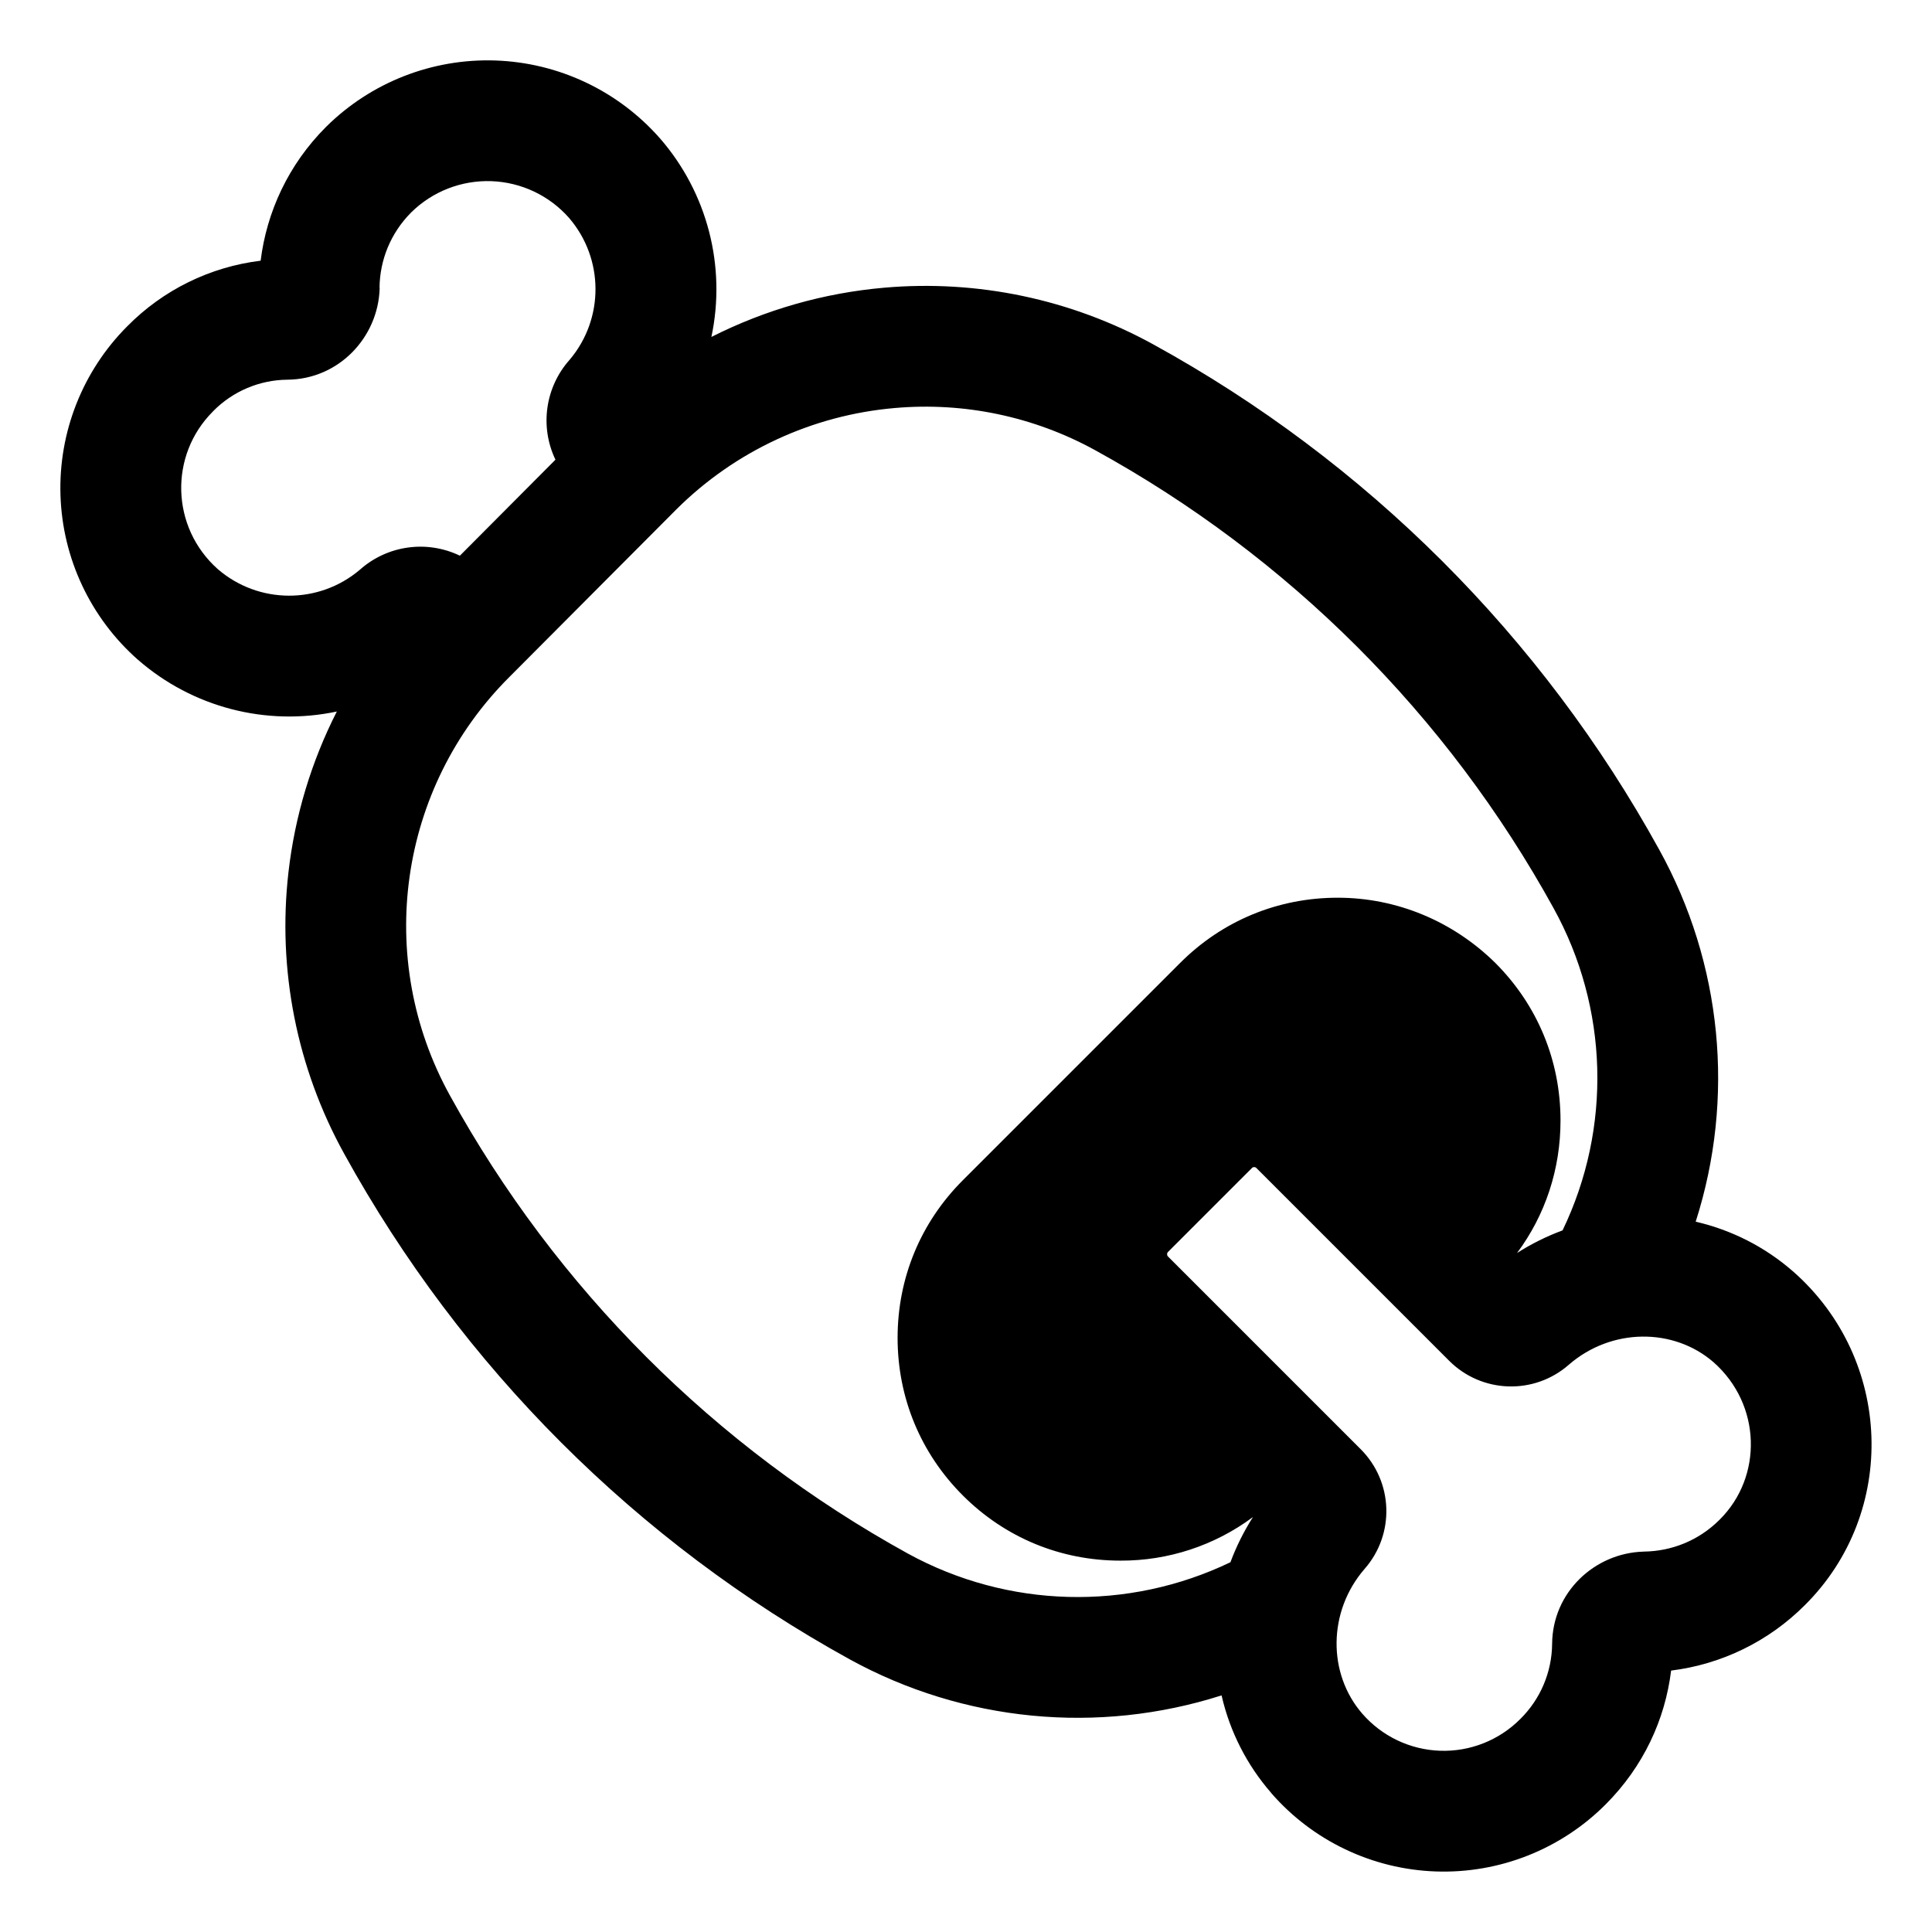
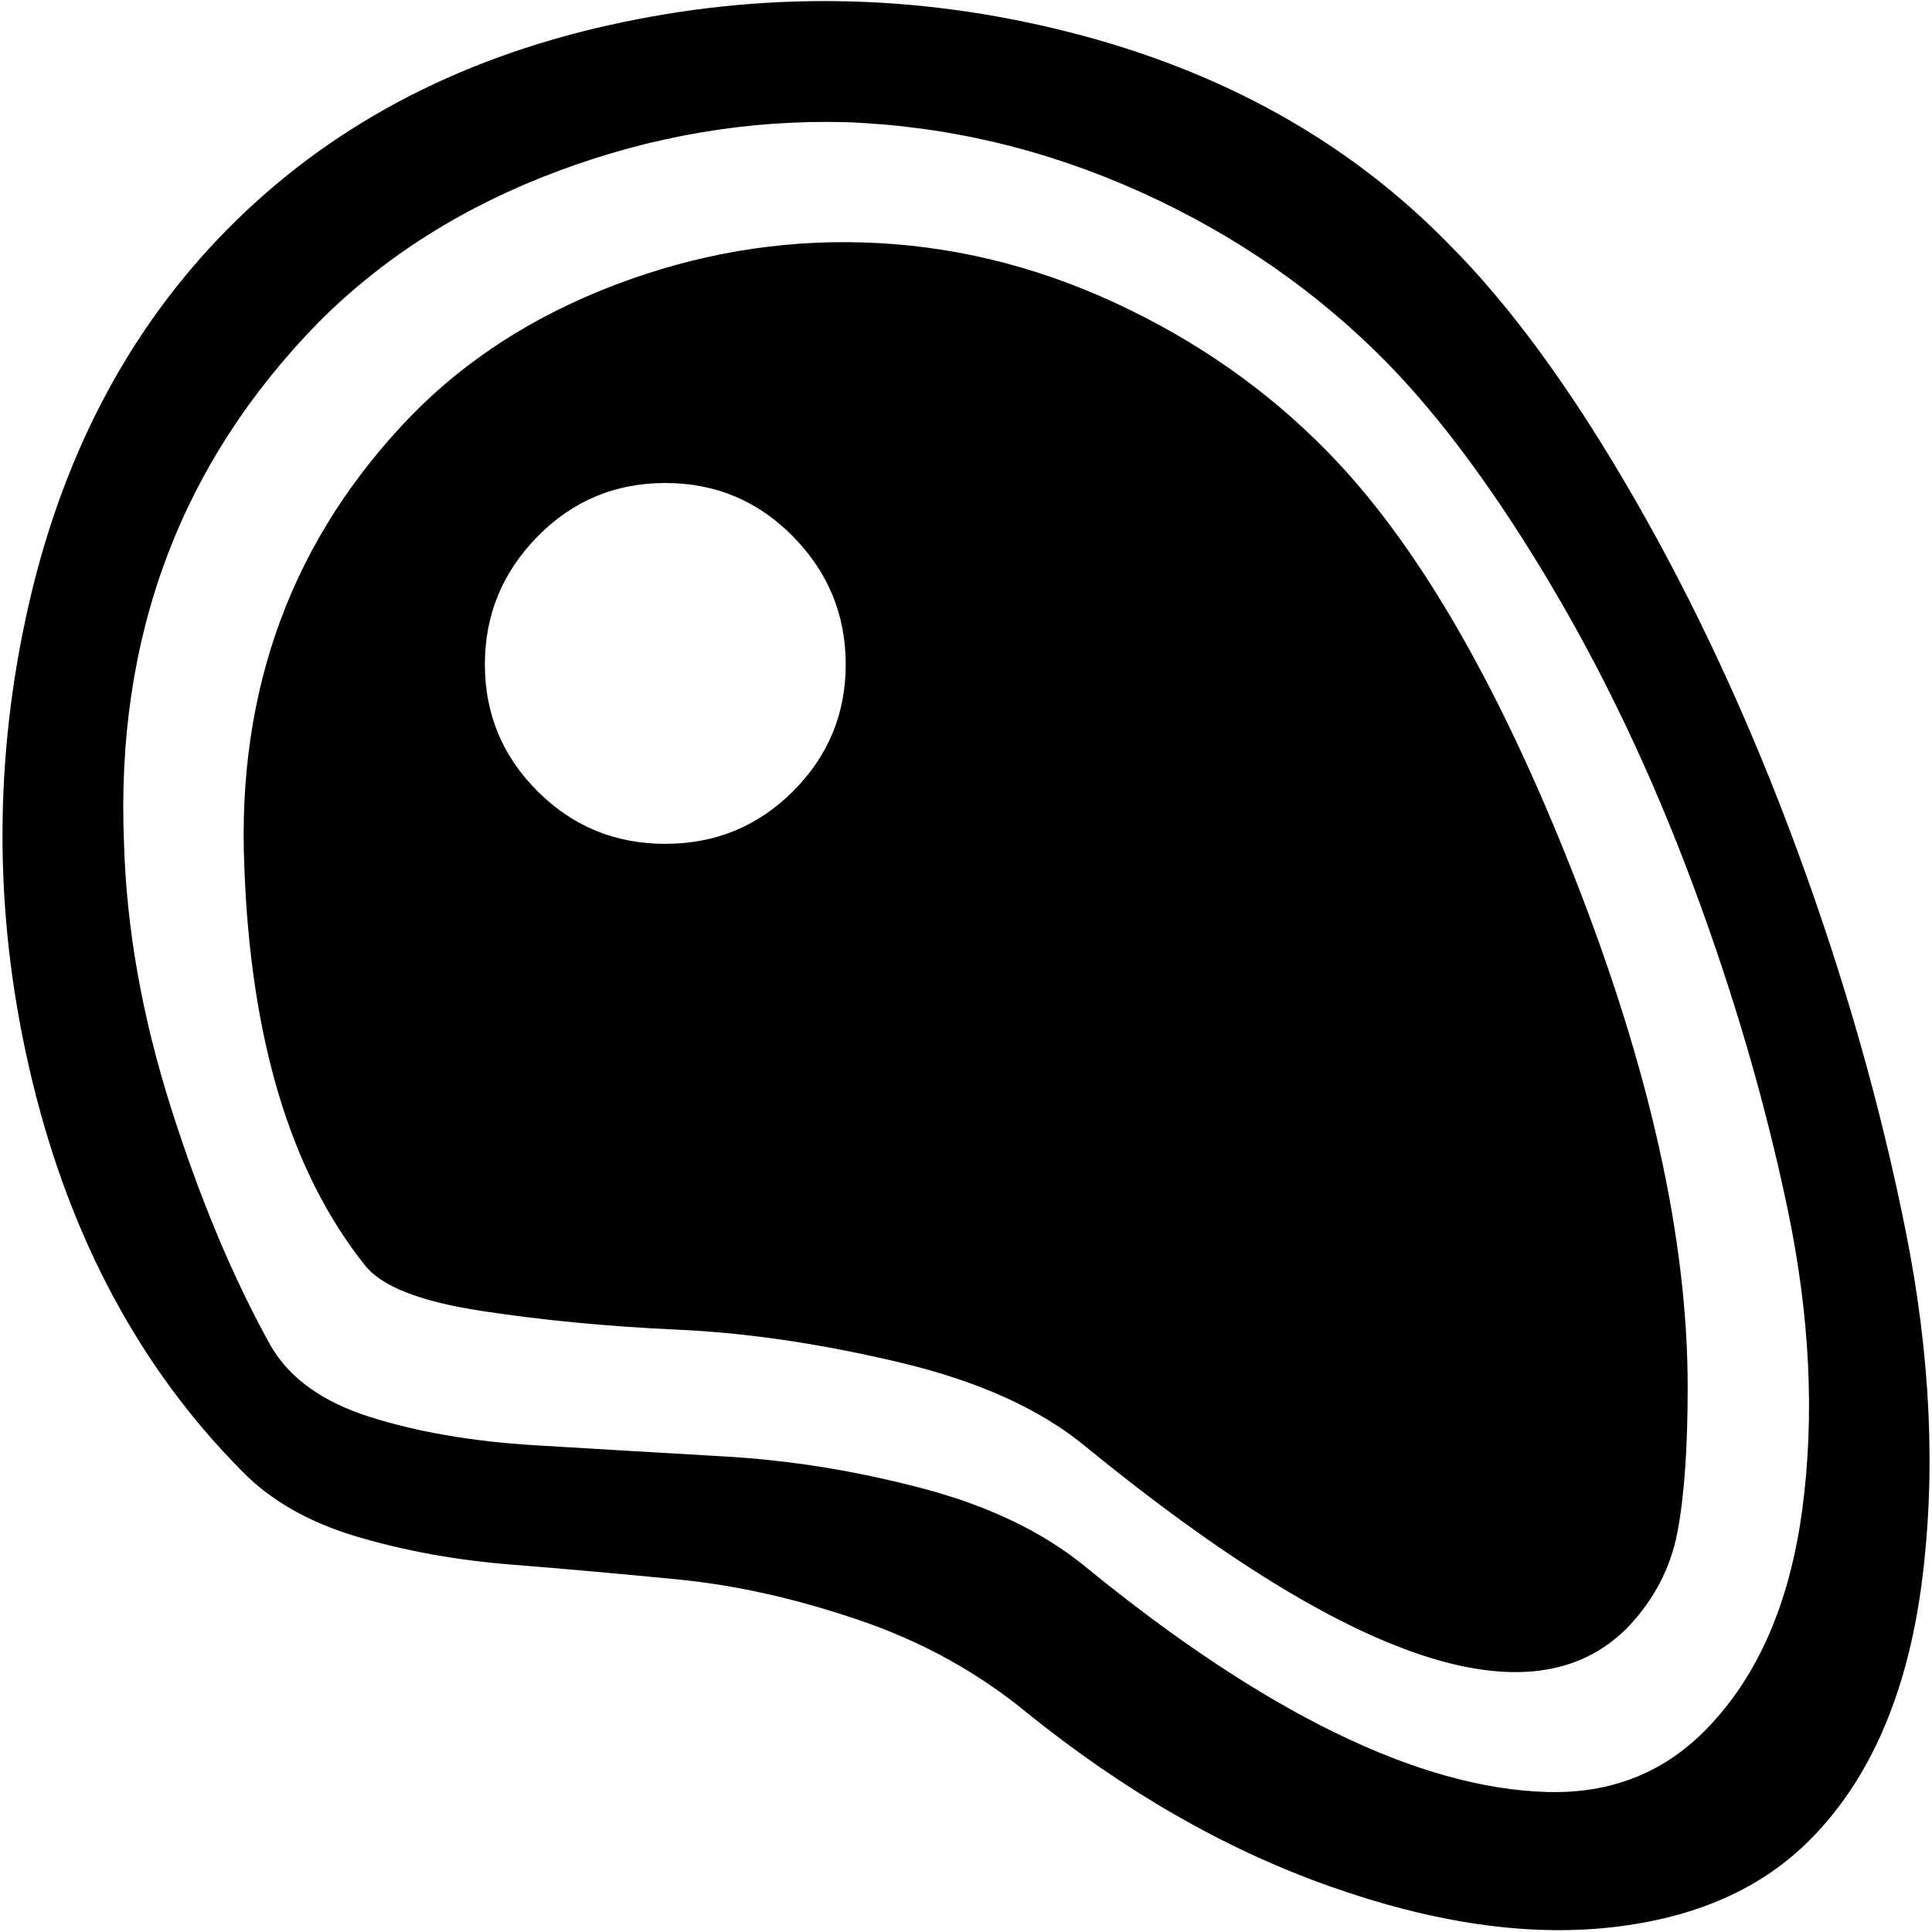
- <svg xmlns="http://www.w3.org/2000/svg" width="512" height="512" viewBox="0 0 32 32">
-   <path fill="#000000" d="M10.93 2.29a3.807 3.807 0 0 1 .853 3.291a7.848 7.848 0 0 1 2.865-.816a7.828 7.828 0 0 1 4.45.937a21.242 21.242 0 0 1 8.385 8.373a7.81 7.81 0 0 1 .603 6.16a3.716 3.716 0 0 1 1.607.819l.004.003c1.66 1.458 1.74 3.998.196 5.53a3.784 3.784 0 0 1-2.214 1.083c-.1.813-.46 1.591-1.084 2.216a3.788 3.788 0 0 1-5.542-.19v-.002a3.717 3.717 0 0 1-.82-1.613a7.84 7.84 0 0 1-6.157-.596a21.28 21.28 0 0 1-8.374-8.373a7.8 7.8 0 0 1-.924-4.667a7.828 7.828 0 0 1 .801-2.66a3.808 3.808 0 0 1-3.29-.854l-.004-.003a3.792 3.792 0 0 1-.178-5.523a3.735 3.735 0 0 1 2.21-1.087c.1-.806.458-1.591 1.083-2.216l.003-.003a3.8 3.8 0 0 1 5.523.187l.004.004Zm9.45 23.585c.097-.26.221-.51.373-.748a3.65 3.65 0 0 1-2.196.722c-.99 0-1.91-.38-2.61-1.08c-.7-.7-1.08-1.62-1.08-2.61c0-.99.38-1.91 1.08-2.61l3.6-3.6c.7-.7 1.62-1.08 2.61-1.08c.98 0 1.91.39 2.61 1.08c.7.7 1.08 1.62 1.08 2.61c0 .805-.25 1.563-.72 2.195c.238-.153.492-.278.754-.375a5.815 5.815 0 0 0-.149-5.337a19.242 19.242 0 0 0-7.596-7.587a5.828 5.828 0 0 0-3.314-.697a5.84 5.84 0 0 0-3.618 1.678l-2.77 2.78a5.817 5.817 0 0 0-.981 6.93a19.28 19.28 0 0 0 7.586 7.587a5.847 5.847 0 0 0 5.342.142ZM6.288 4.763v.02c-.027.804-.675 1.5-1.53 1.506a1.747 1.747 0 0 0-1.226.52l-.006.007c-.725.724-.7 1.916.083 2.612a1.81 1.81 0 0 0 2.35.01a1.508 1.508 0 0 1 1.658-.234L9.2 7.614a1.508 1.508 0 0 1 .235-1.655a1.81 1.81 0 0 0-.01-2.35a1.8 1.8 0 0 0-2.613-.092c-.347.348-.52.795-.526 1.246Zm14.448 14.583l-1.39 1.39a.05.05 0 0 0-.015.038c0 .017.006.03.015.038l3.19 3.19a1.45 1.45 0 0 1 .065 1.985c-.609.704-.613 1.733-.038 2.396a1.788 1.788 0 0 0 2.618.089a1.77 1.77 0 0 0 .527-1.242c.005-.856.702-1.504 1.507-1.53l.01-.001h.01c.45-.007.899-.18 1.246-.527l.003-.003c.713-.707.694-1.904-.103-2.607c-.663-.574-1.69-.569-2.394.04A1.45 1.45 0 0 1 24 22.536l-3.19-3.19a.05.05 0 0 0-.038-.015a.05.05 0 0 0-.037.015Z" />
+ <svg xmlns="http://www.w3.org/2000/svg" width="512" height="512" viewBox="0 0 1026 1028">
+   <path fill="#000000" d="M963 978q-39 40-106.5 47.5t-150.5-22T545 911q-39-32-89-49t-95.5-21.5t-89.5-8t-82.5-15T127 782Q47 701 16.5 576.5t-3.5-249T120 122T322.5 13.5t245 3.5T770 130q49 49 98.5 135t87 188t57.5 202t8.5 187.5T963 978zM737 193q-56-57-131.5-91T449 65q-78-2-153 26t-127 80Q58 284 65 449q2 68 25 140.5T143 716q15 26 53 38t87.5 15t101.5 6t105 17t87 42q71 58 132.5 88T822 953.5t85-33.5q41-42 51-117t-8-160.5T899.5 470t-76-160T737 193zM577 770q-36-30-99-45t-118.5-17.5t-104.5-10t-62-24.5q-59-74-64-212q-6-142 89-240q44-45 108.5-69.5T458 129q69 2 134 32t113 79q71 72 131.5 226T897 738q0 49-5.5 77.5T865 866q-76 77-288-96zM353 257q-40 0-68 28.5t-28 68t28 67.5t68 28t68-28t28-67.5t-28-68t-68-28.5z" />
</svg>
